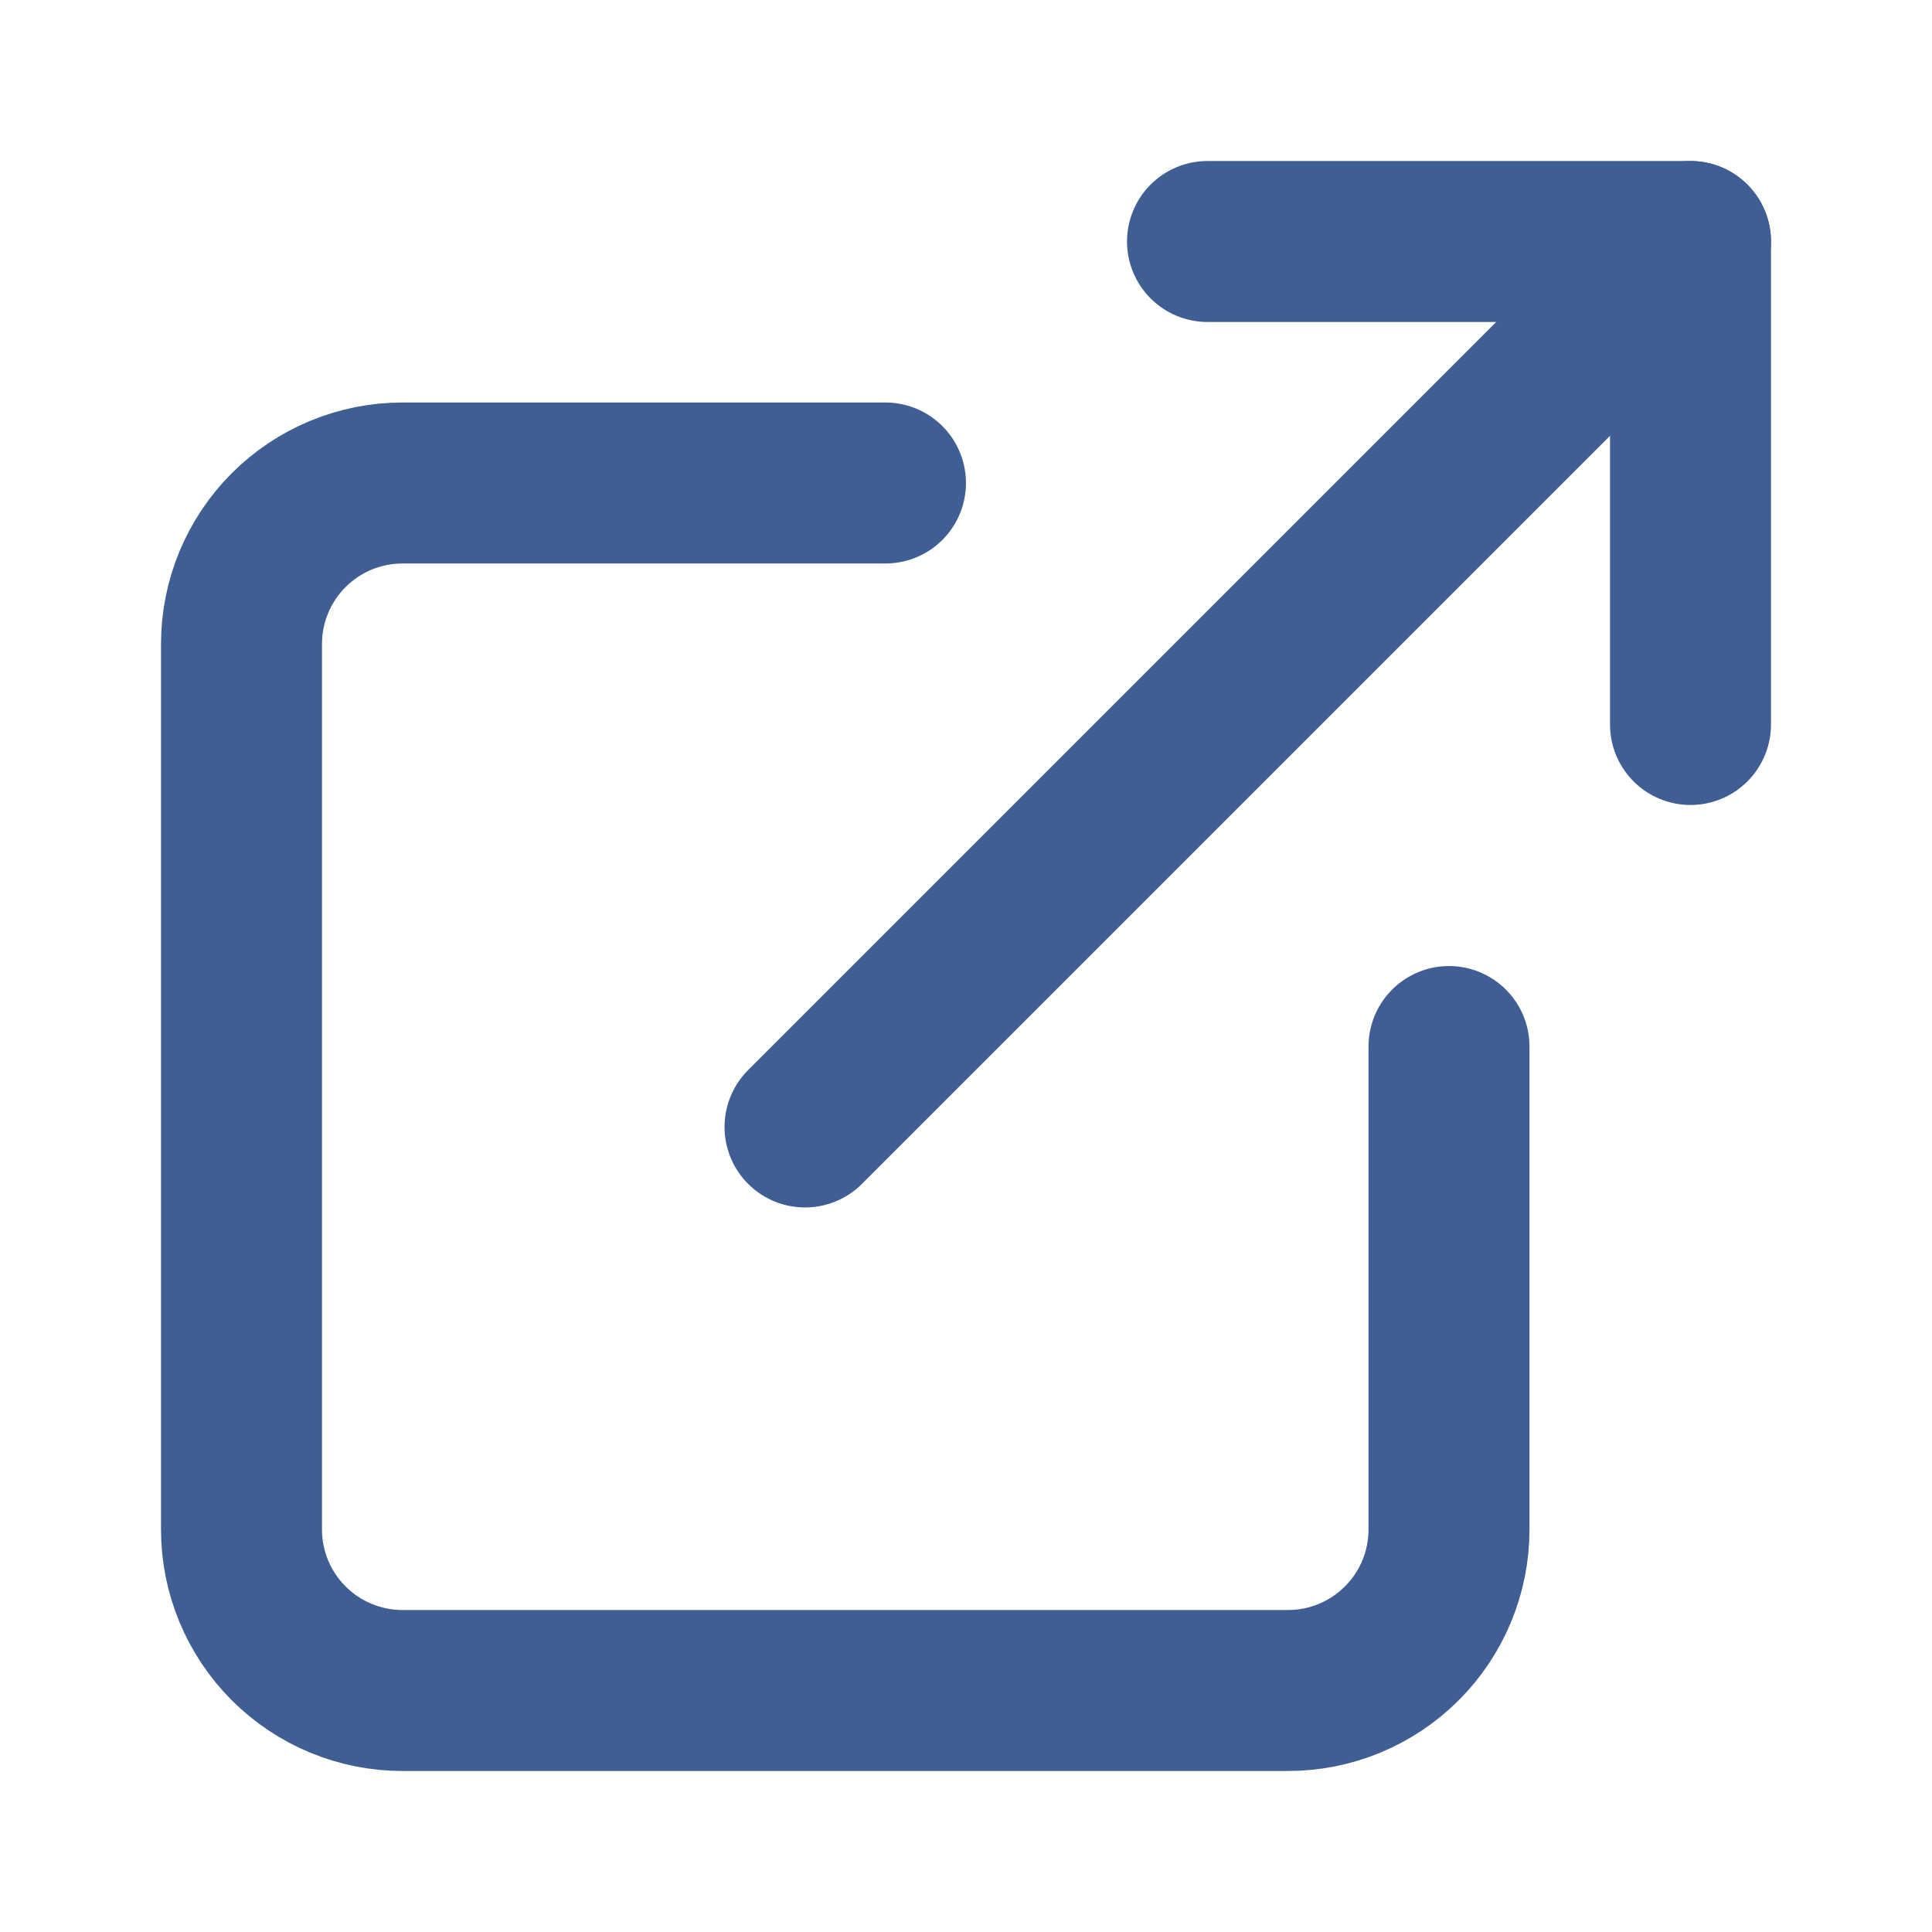
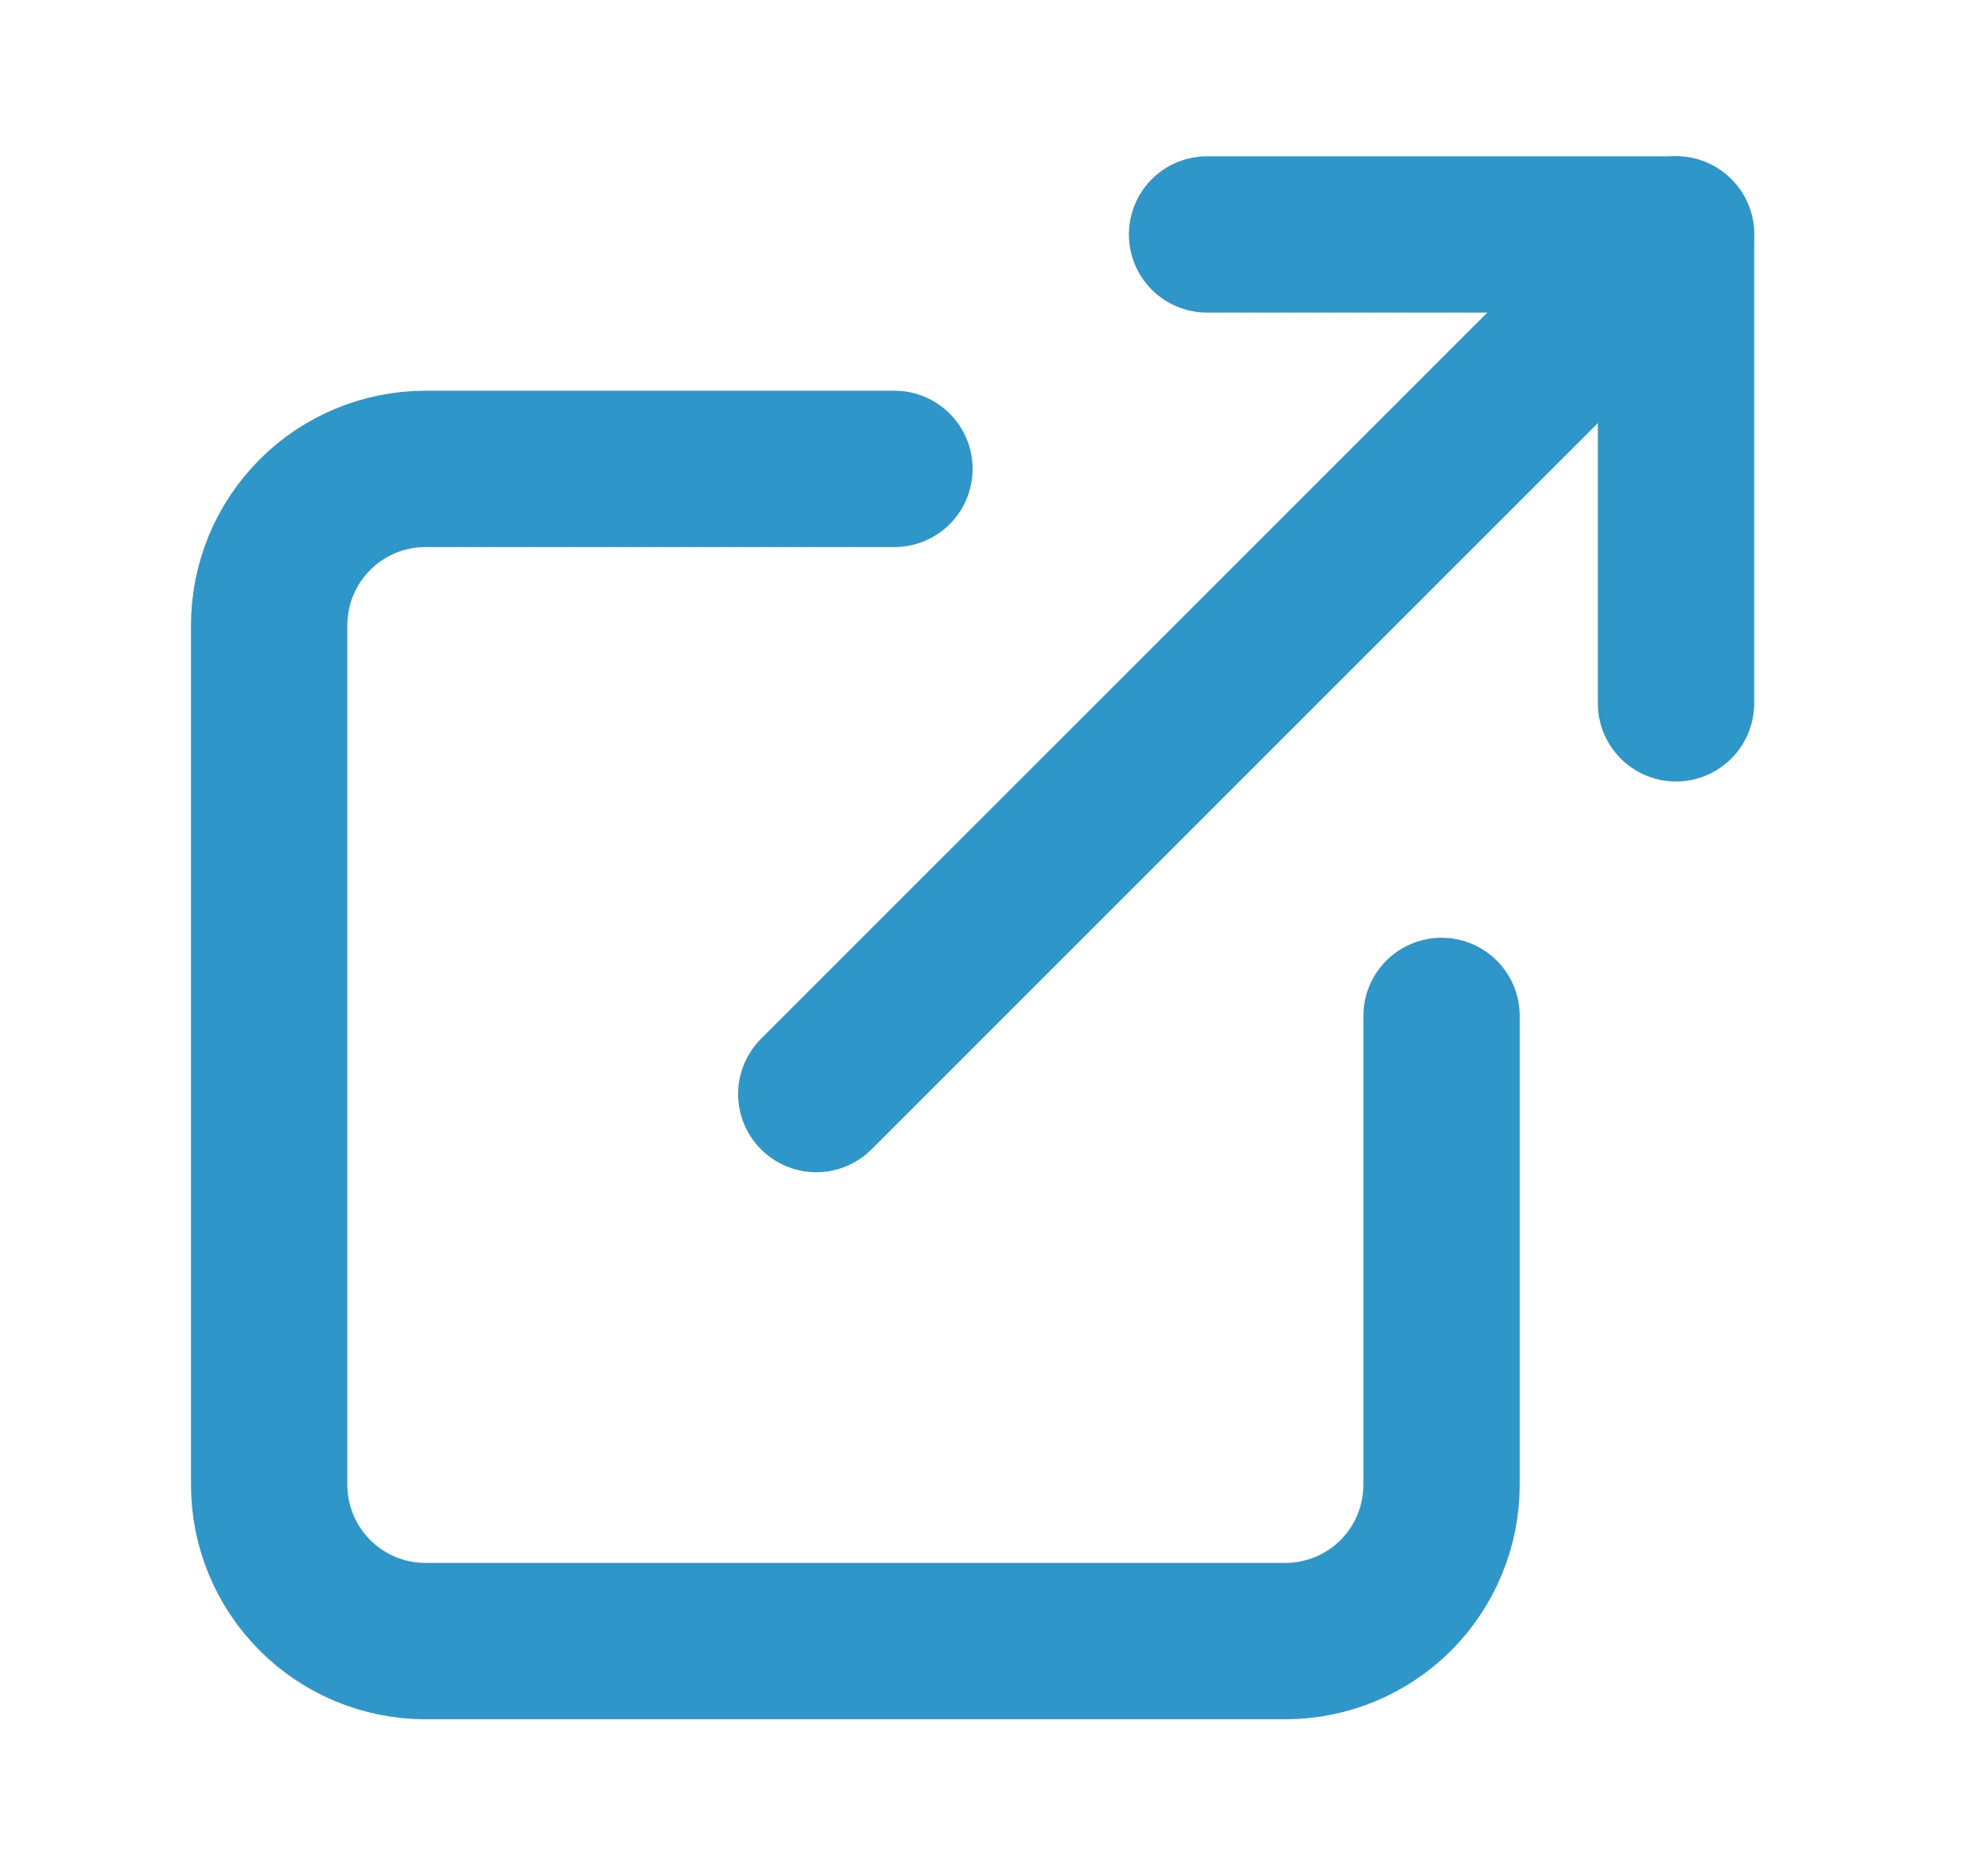
- <svg xmlns="http://www.w3.org/2000/svg" width="22" height="22" viewBox="0 0 22 22" fill="none">
+ <svg xmlns="http://www.w3.org/2000/svg" width="19" height="18" viewBox="0 0 19 18" fill="none">
  <g id="external-link">
-     <path id="Vector" d="M16.5 11.917V17.417C16.5 17.903 16.307 18.369 15.963 18.713C15.619 19.057 15.153 19.25 14.667 19.25H4.583C4.097 19.25 3.631 19.057 3.287 18.713C2.943 18.369 2.75 17.903 2.75 17.417V7.333C2.75 6.847 2.943 6.381 3.287 6.037C3.631 5.693 4.097 5.5 4.583 5.5H10.083" stroke="#3F5E94" stroke-width="1.833" stroke-linecap="round" stroke-linejoin="round" />
-     <path id="Vector_2" d="M13.75 2.75H19.25V8.25" stroke="#3F5E94" stroke-width="1.833" stroke-linecap="round" stroke-linejoin="round" />
-     <path id="Vector_3" d="M9.167 12.833L19.25 2.75" stroke="#3F5E94" stroke-width="1.833" stroke-linecap="round" stroke-linejoin="round" />
+     <path id="Vector" d="M13.833 9.75V14.25C13.833 14.648 13.675 15.029 13.394 15.311C13.113 15.592 12.731 15.75 12.333 15.75H4.083C3.685 15.75 3.304 15.592 3.023 15.311C2.741 15.029 2.583 14.648 2.583 14.25V6C2.583 5.602 2.741 5.221 3.023 4.939C3.304 4.658 3.685 4.5 4.083 4.5H8.583" stroke="#2E96C9" stroke-width="1.5" stroke-linecap="round" stroke-linejoin="round" />
+     <path id="Vector_2" d="M11.583 2.25H16.083V6.75" stroke="#2E96C9" stroke-width="1.5" stroke-linecap="round" stroke-linejoin="round" />
+     <path id="Vector_3" d="M7.833 10.5L16.083 2.25" stroke="#2E96C9" stroke-width="1.5" stroke-linecap="round" stroke-linejoin="round" />
  </g>
</svg>
